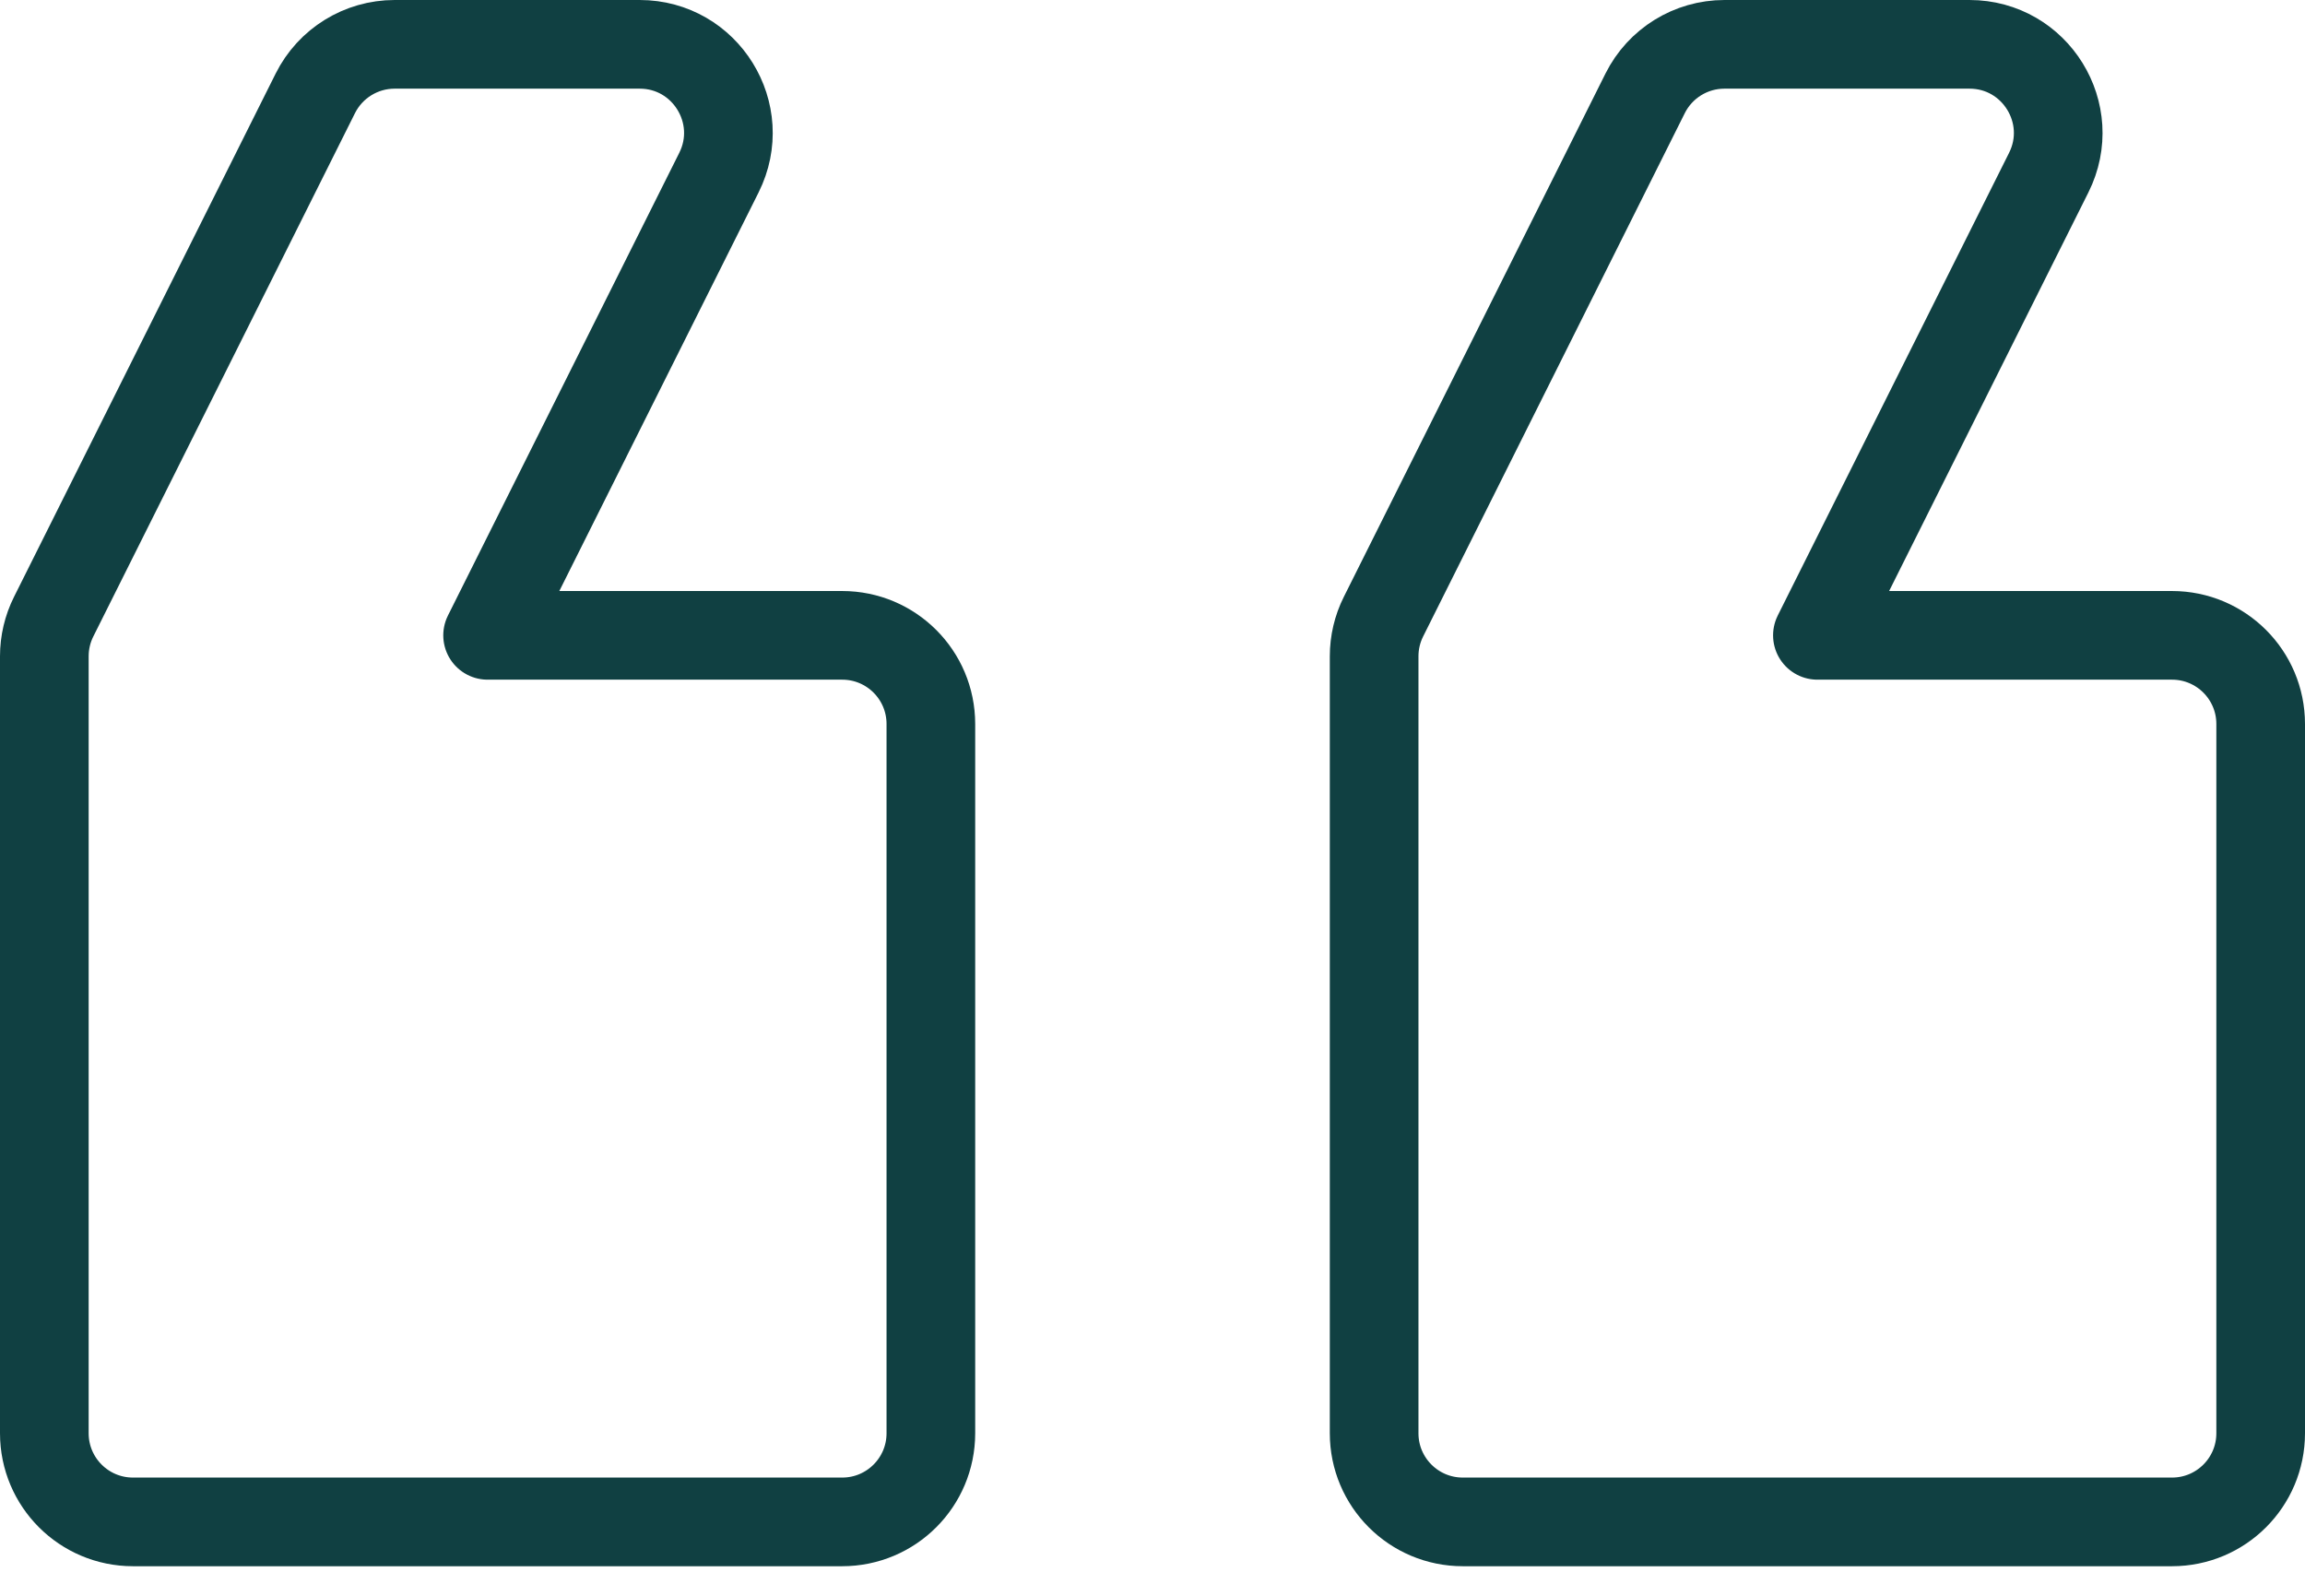
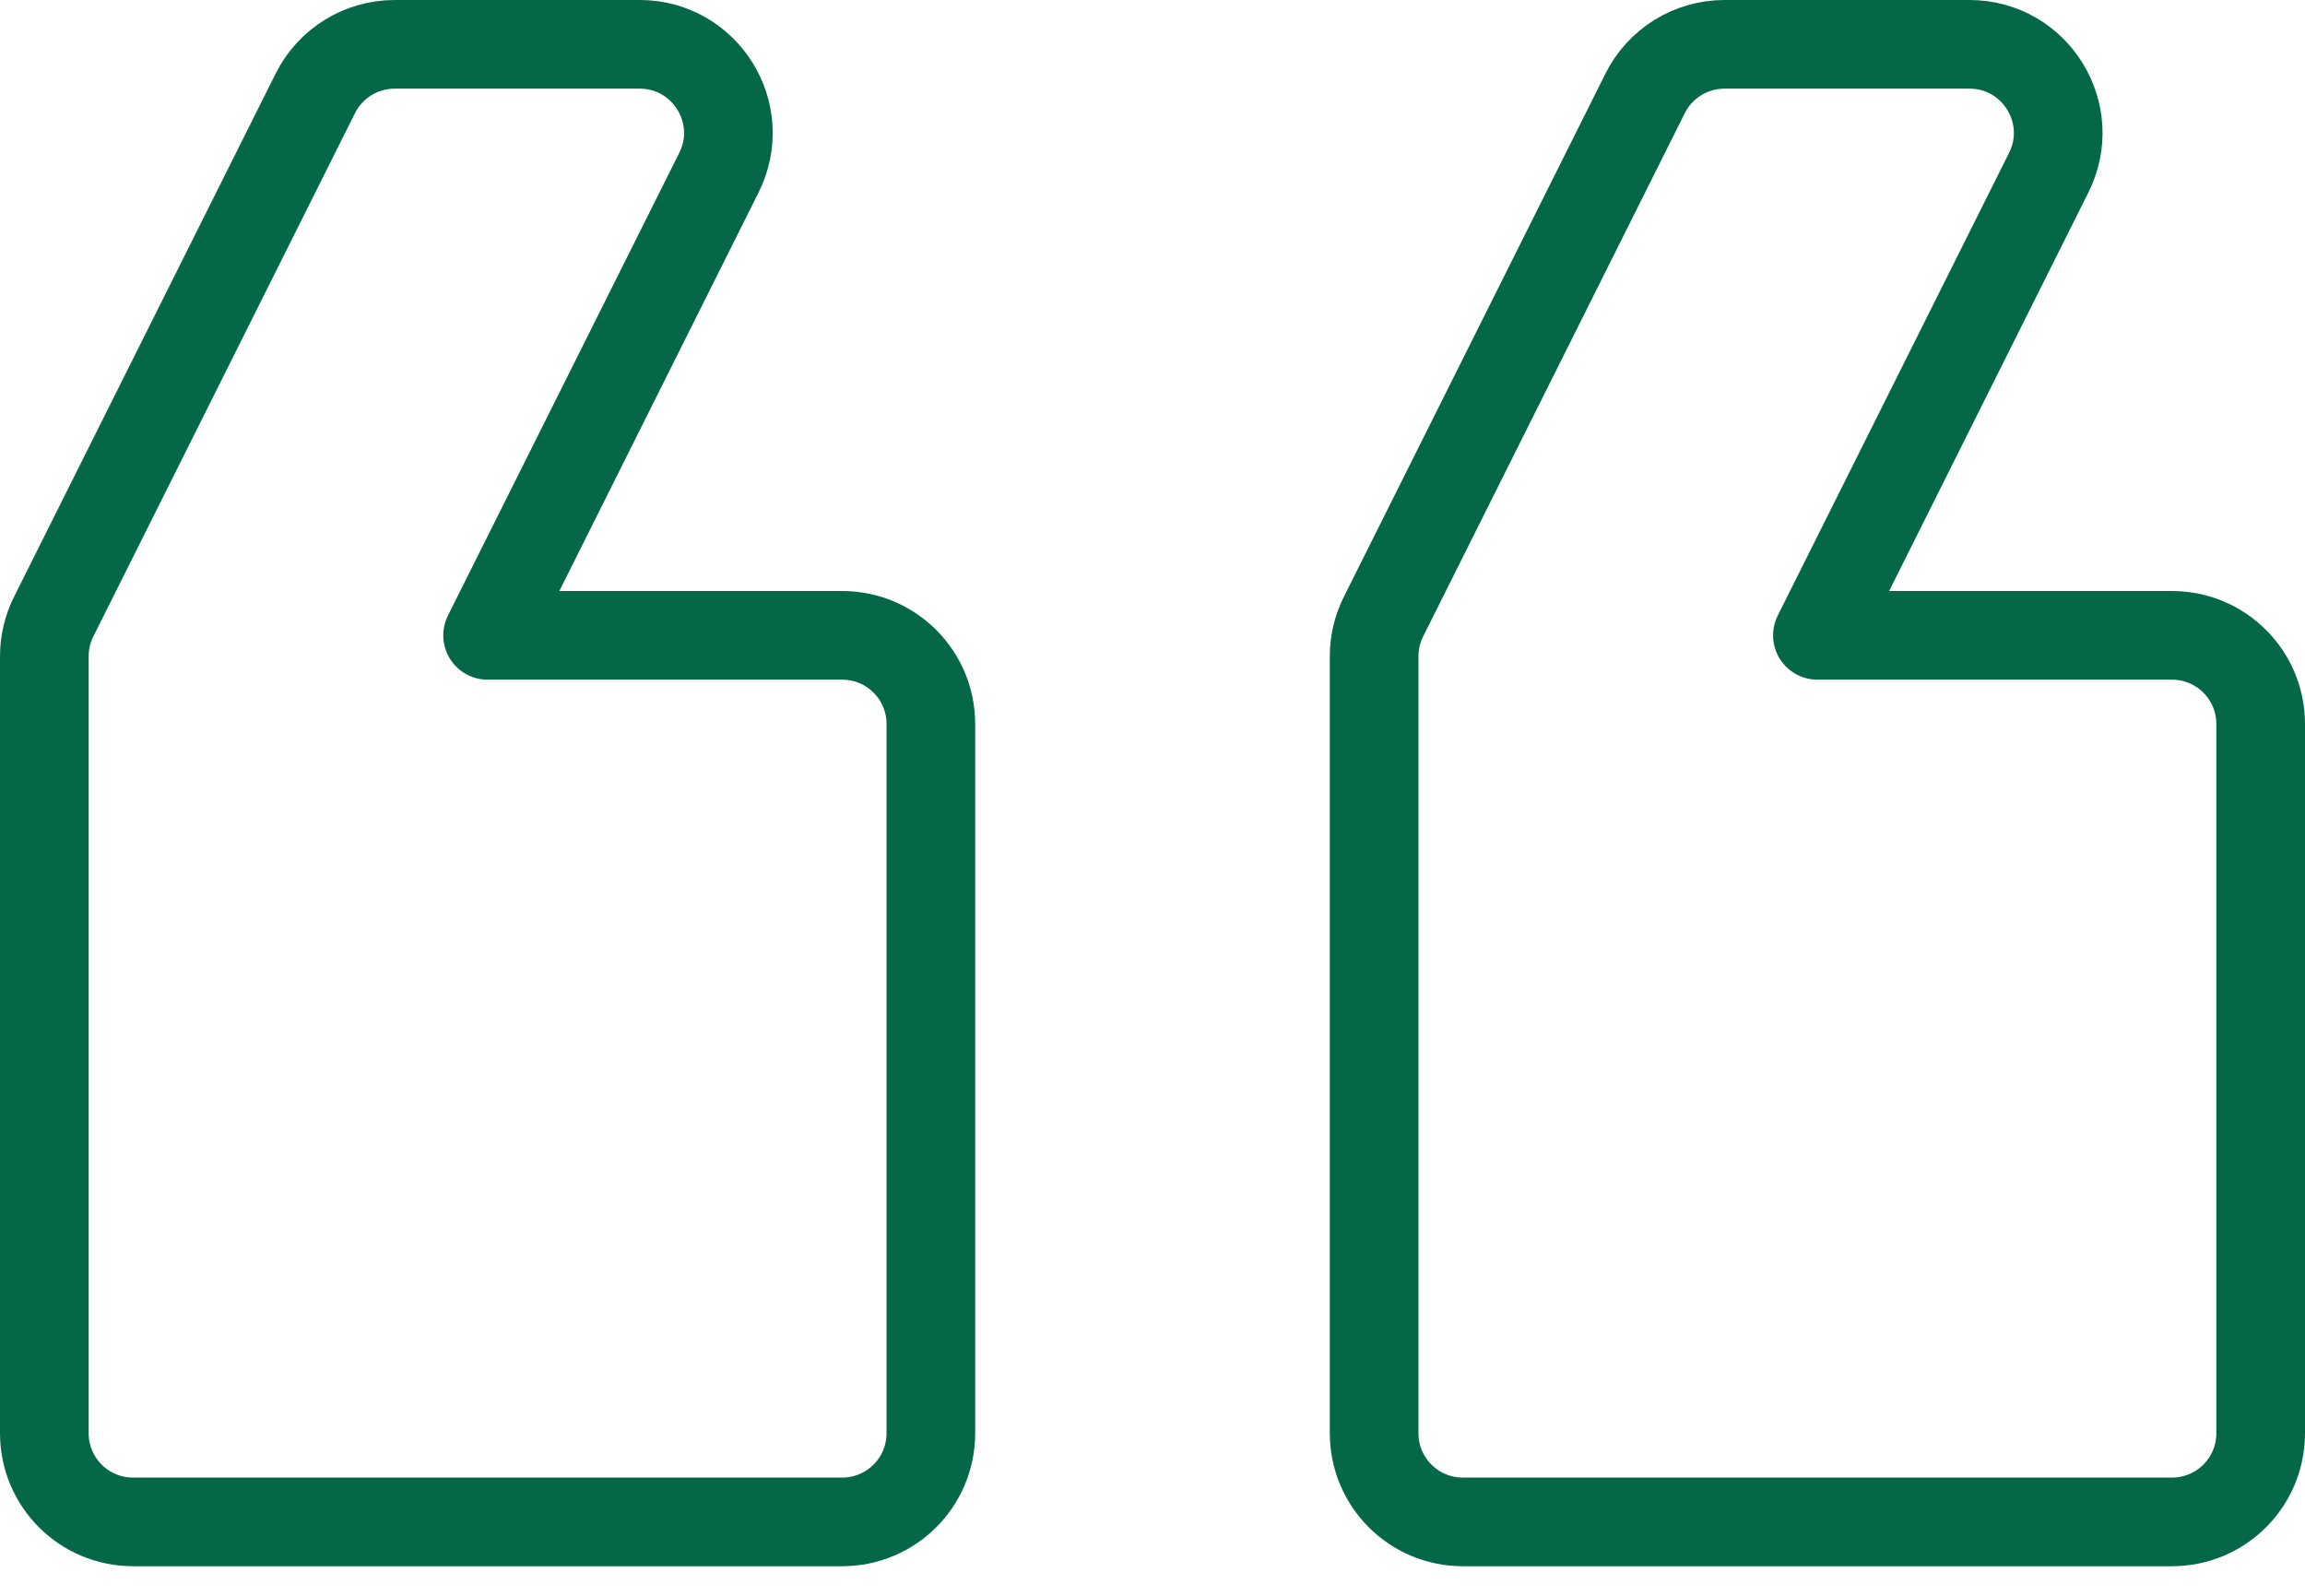
<svg xmlns="http://www.w3.org/2000/svg" width="52" height="36" viewBox="0 0 52 36" fill="none">
-   <path d="M33 34.333L49 34.333C50.105 34.333 51 33.438 51 32.333L51 16.333C51 15.228 50.105 14.333 49 14.333L41 14.333L46.219 3.894C46.884 2.564 45.917 1 44.431 1L38.903 1C38.145 1 37.453 1.428 37.114 2.105L31.211 13.911C31.072 14.188 31 14.495 31 14.805L31 32.333C31 33.438 31.895 34.333 33 34.333Z" stroke="#104042" stroke-width="2" stroke-linecap="round" stroke-linejoin="round" />
-   <path d="M3 34.333L19 34.333C20.105 34.333 21 33.438 21 32.333L21 16.333C21 15.228 20.105 14.333 19 14.333L11 14.333L16.219 3.894C16.884 2.564 15.917 1 14.431 1L8.903 1C8.145 1 7.453 1.428 7.114 2.105L1.211 13.911C1.072 14.188 1 14.495 1 14.805L1 32.333C1 33.438 1.895 34.333 3 34.333Z" stroke="#104042" stroke-width="2" stroke-linecap="round" stroke-linejoin="round" />
+   <path d="M33 34.333L49 34.333C50.105 34.333 51 33.438 51 32.333L51 16.333C51 15.228 50.105 14.333 49 14.333L41 14.333L46.219 3.894C46.884 2.564 45.917 1 44.431 1L38.903 1C38.145 1 37.453 1.428 37.114 2.105L31.211 13.911C31.072 14.188 31 14.495 31 14.805L31 32.333C31 33.438 31.895 34.333 33 34.333Z" stroke="#046848" stroke-width="2" stroke-linecap="round" stroke-linejoin="round" />
+   <path d="M3 34.333L19 34.333C20.105 34.333 21 33.438 21 32.333L21 16.333C21 15.228 20.105 14.333 19 14.333L11 14.333L16.219 3.894C16.884 2.564 15.917 1 14.431 1L8.903 1C8.145 1 7.453 1.428 7.114 2.105L1.211 13.911C1.072 14.188 1 14.495 1 14.805L1 32.333C1 33.438 1.895 34.333 3 34.333Z" stroke="#046848" stroke-width="2" stroke-linecap="round" stroke-linejoin="round" />
</svg>
